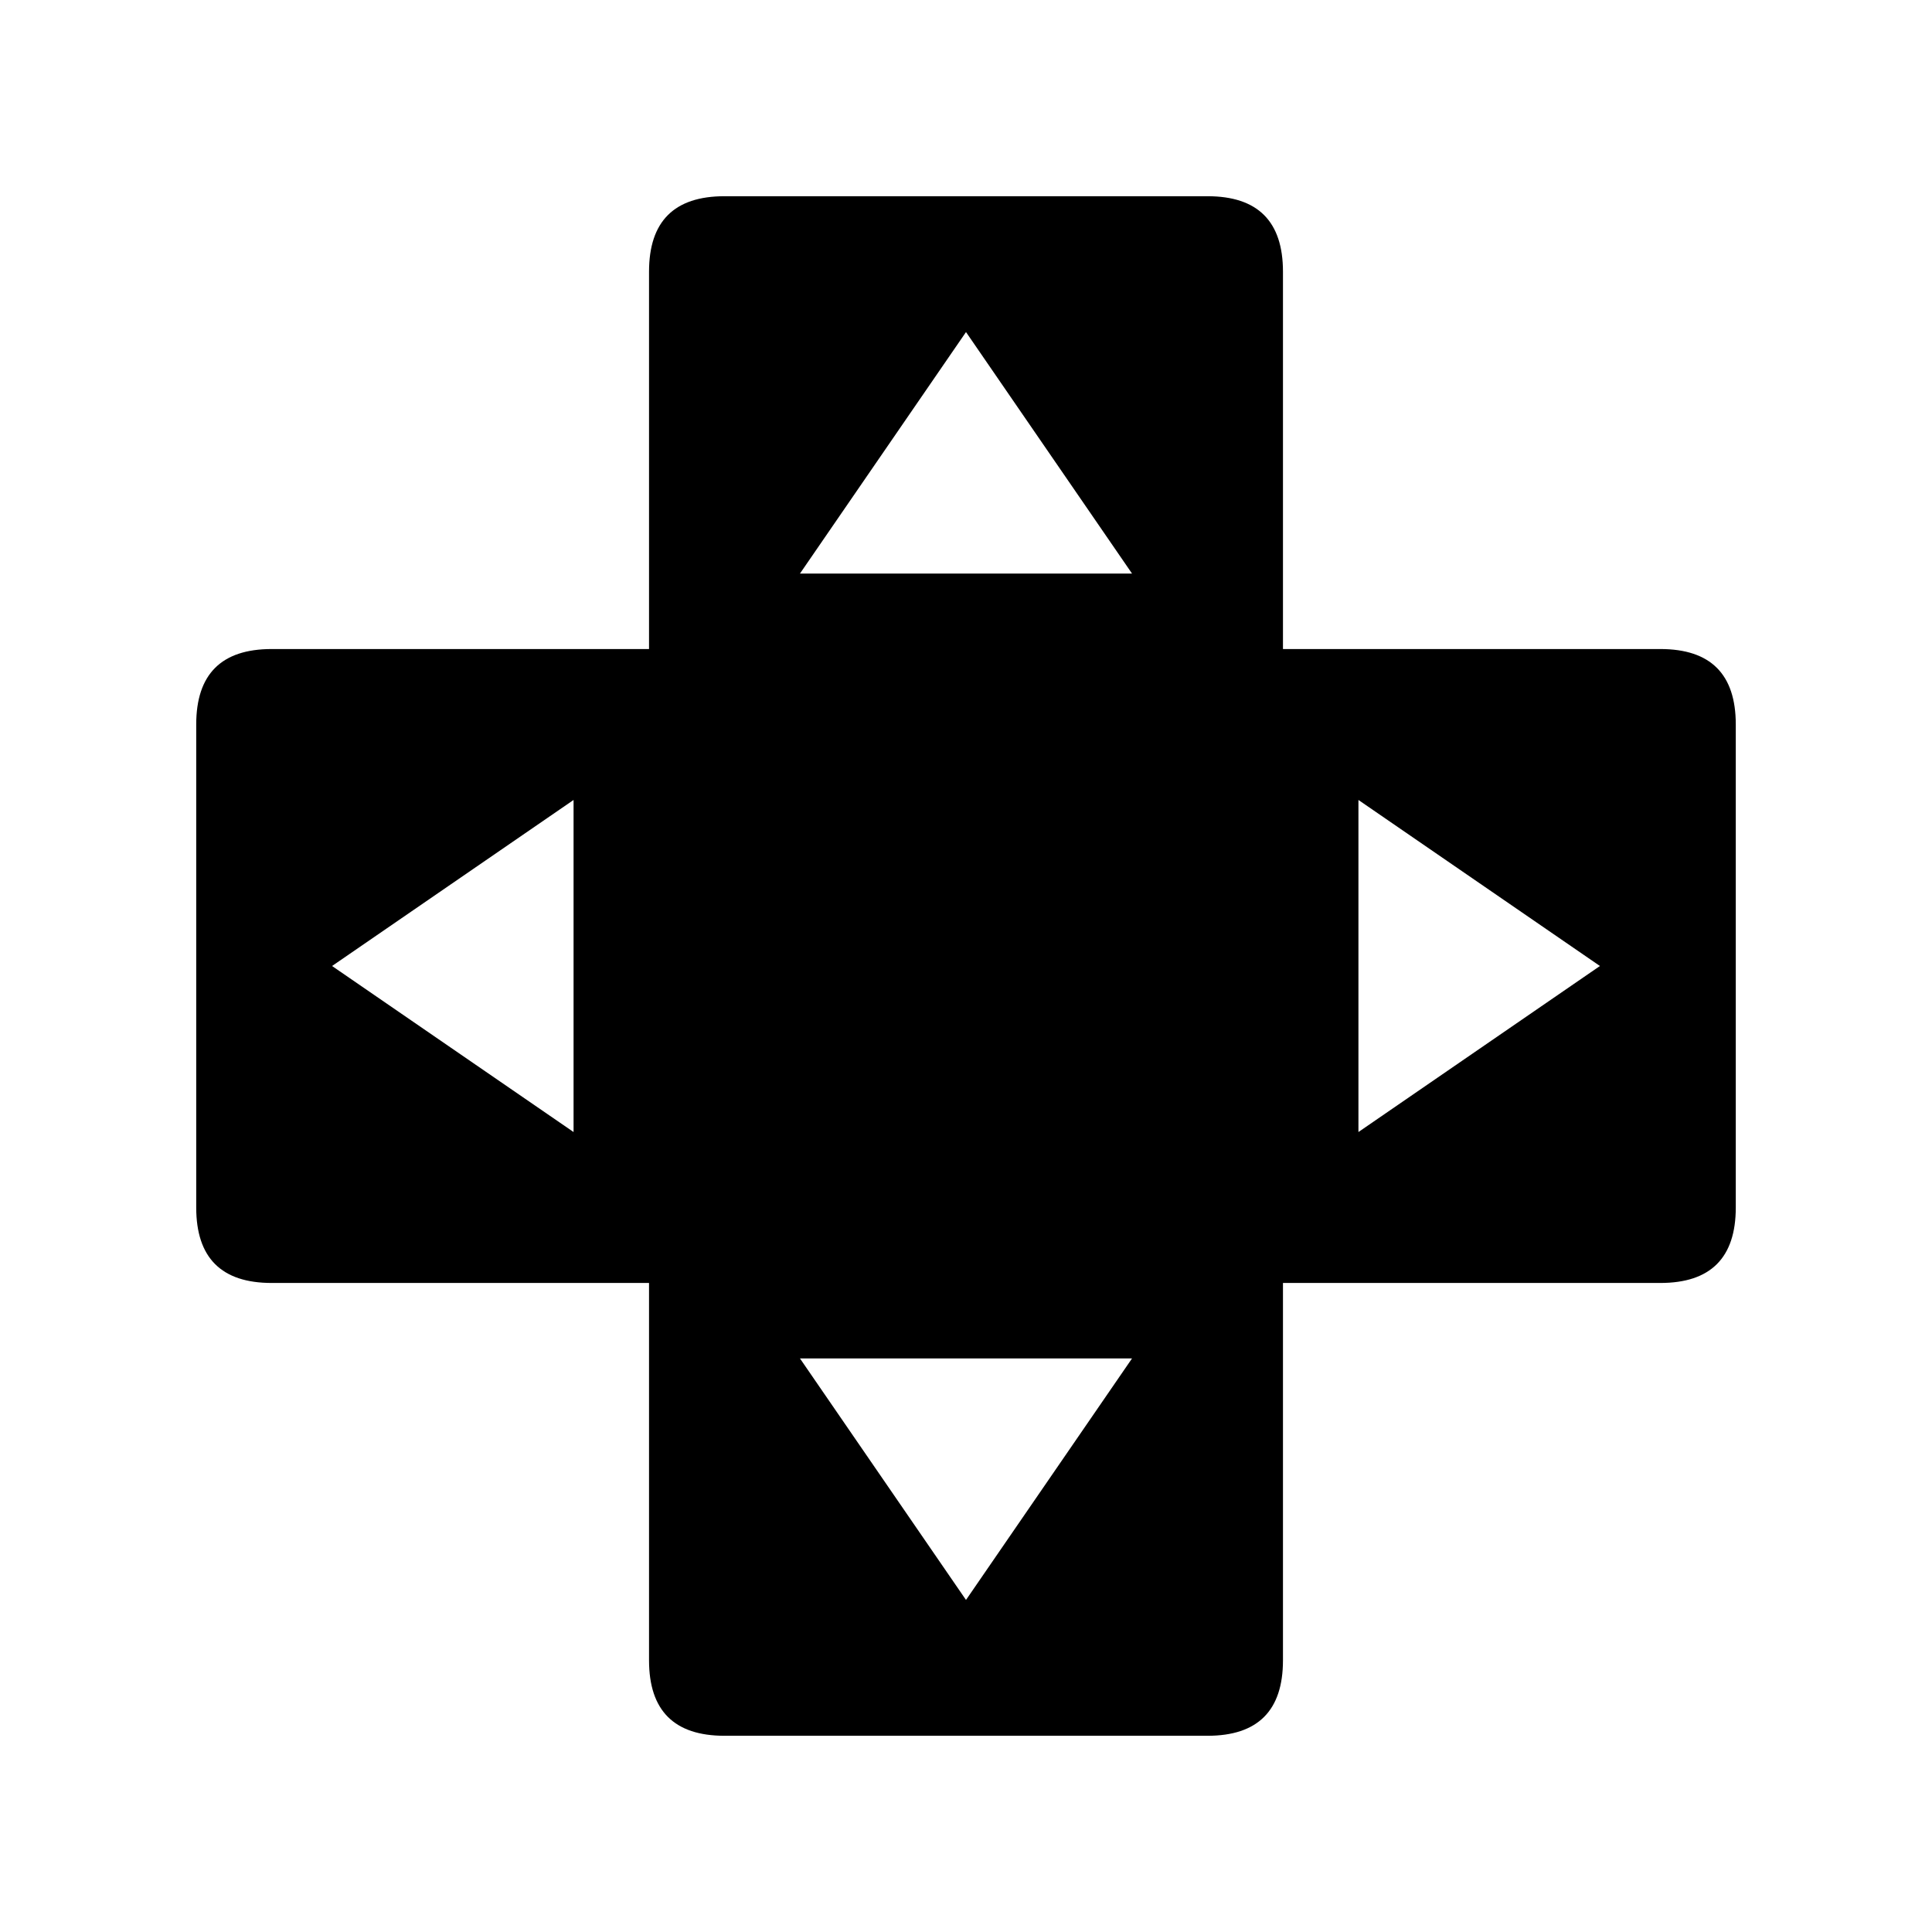
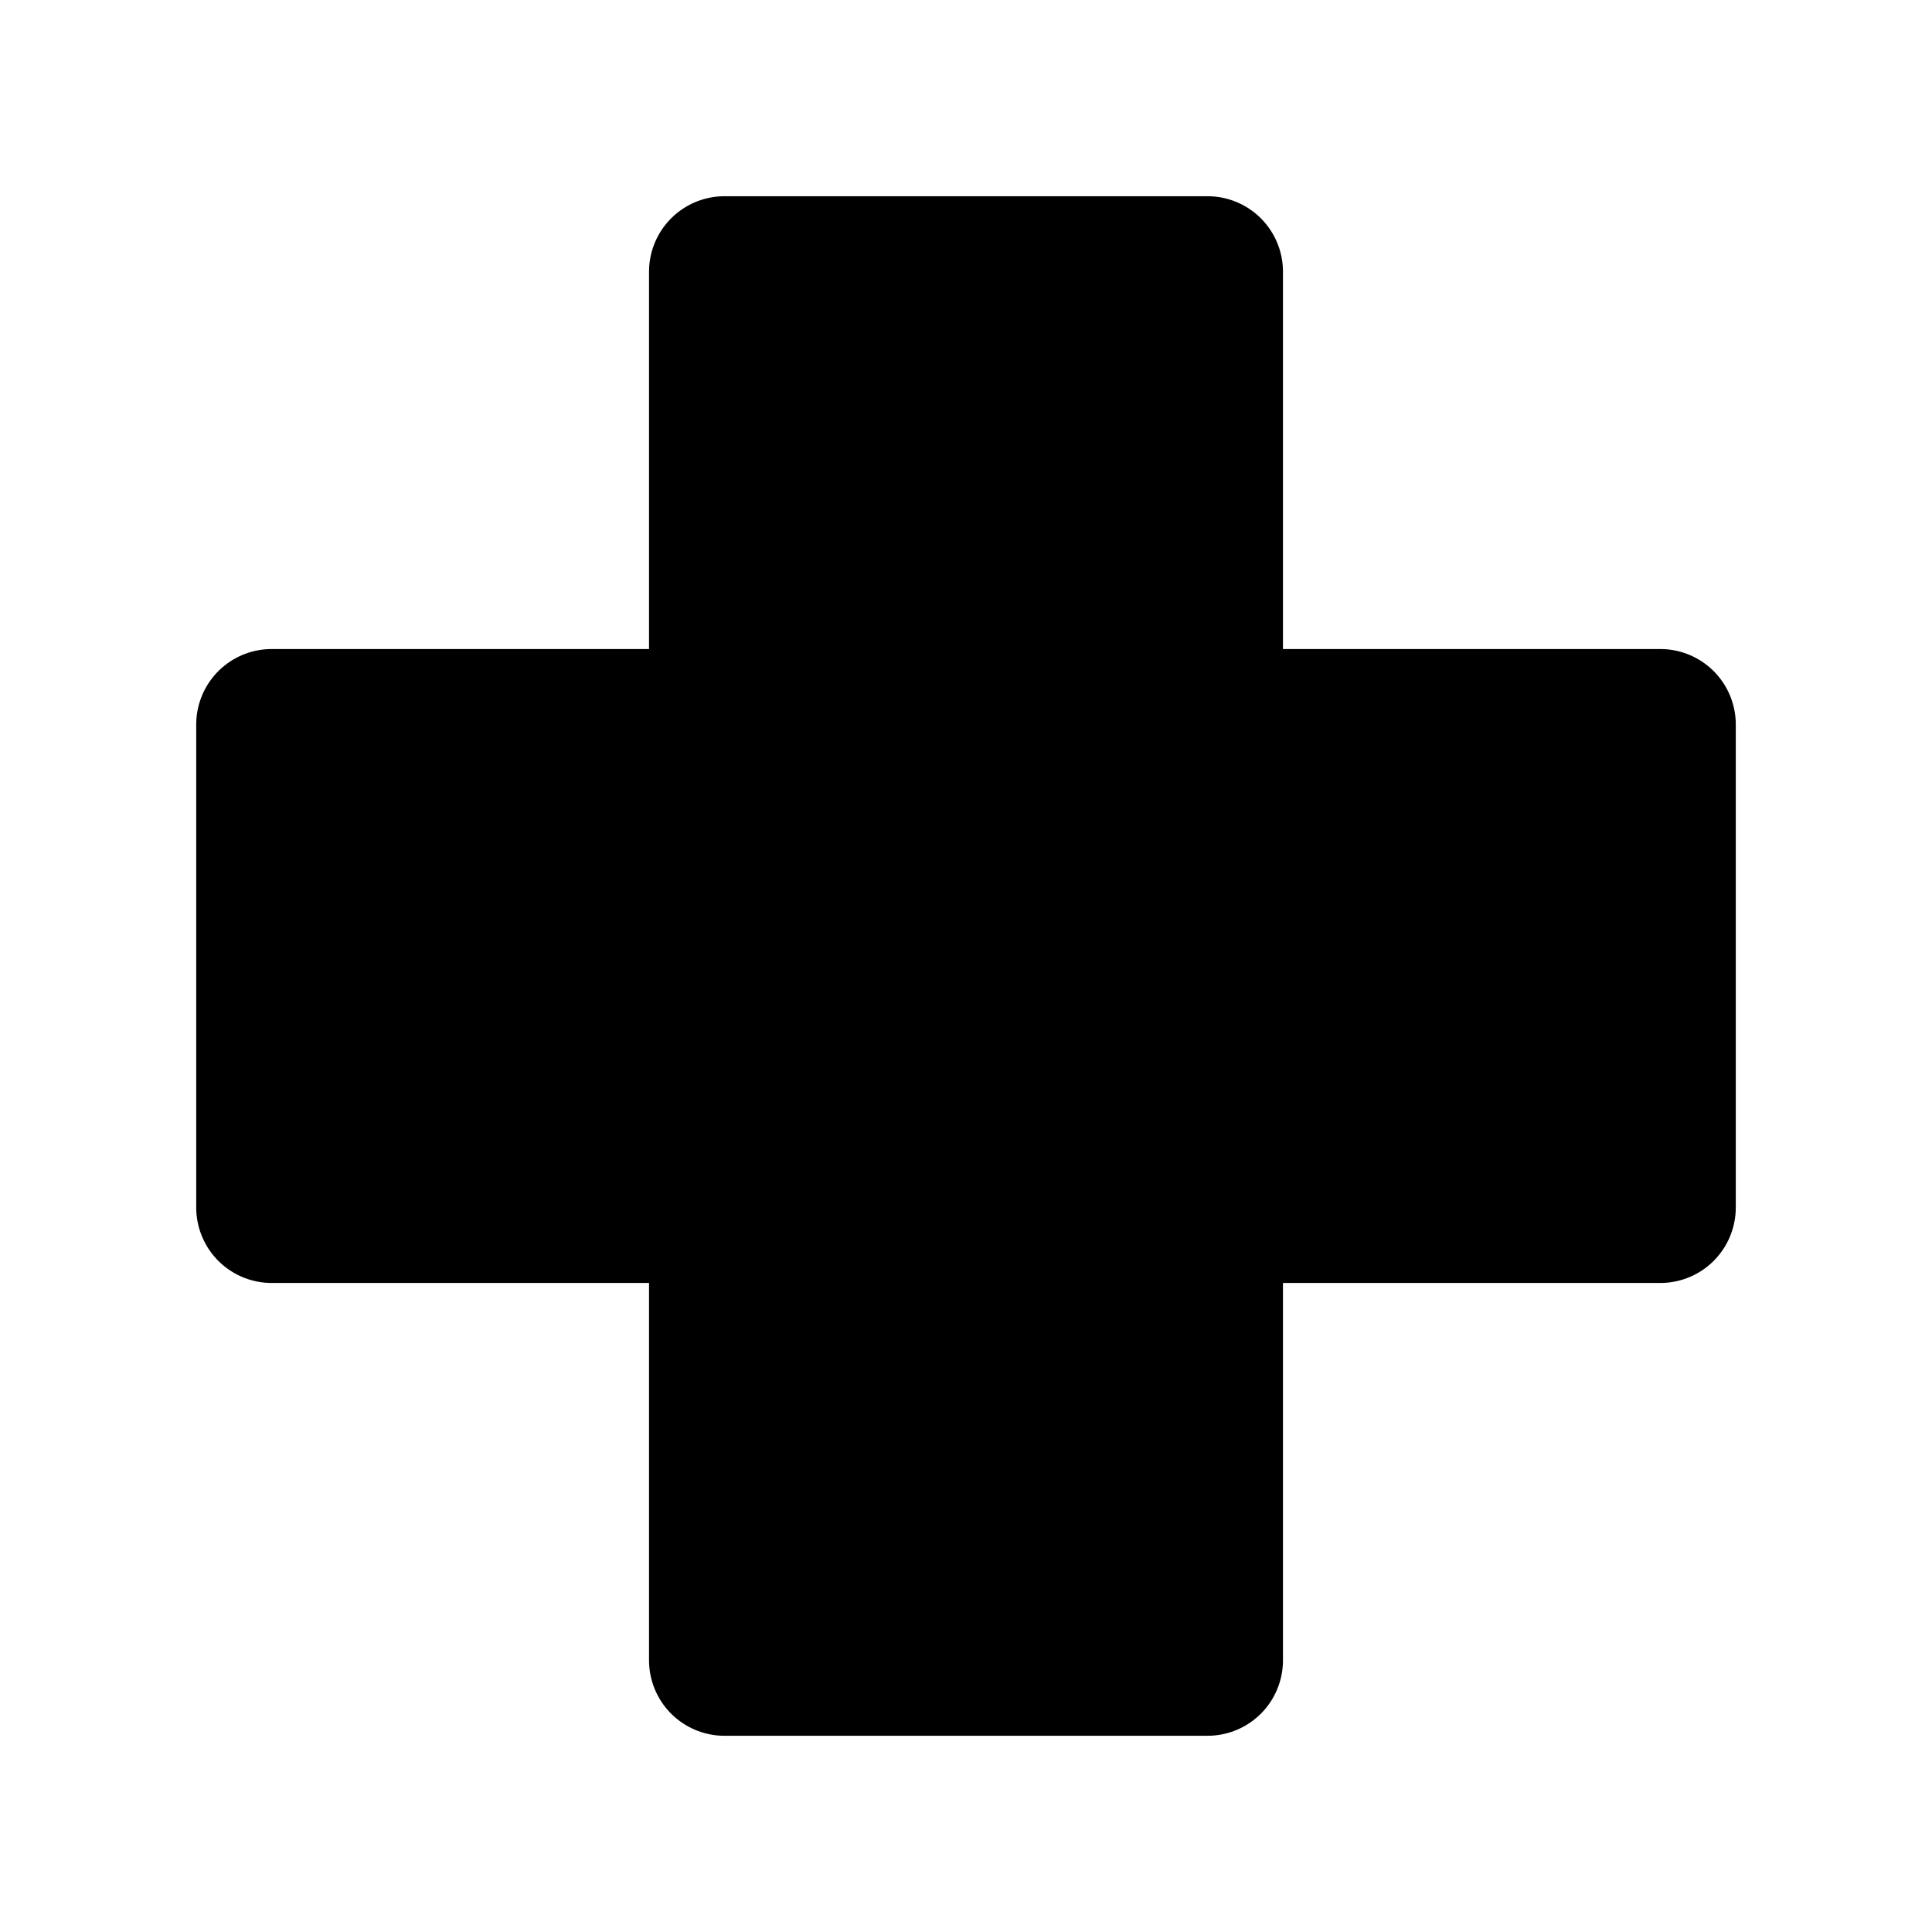
<svg xmlns="http://www.w3.org/2000/svg" viewBox="0 0 64 64" fill="none" stroke="currentColor" stroke-width="5" stroke-linecap="round" stroke-linejoin="round">
-   <path fill="currentColor" stroke="none" fill-rule="evenodd" d="M24 6.5H40Q42.5 6.5 42.5 9V21.5H55Q57.5 21.5 57.5 24V40Q57.5 42.5 55 42.5H42.5V55Q42.5 57.5 40 57.5H24Q21.5 57.5 21.5 55V42.5H9Q6.5 42.5 6.5 40V24Q6.5 21.5 9 21.5H21.5V9Q21.5 6.5 24 6.5ZM32 11L37.5 19H26.5ZM32 53L37.5 45H26.5ZM11 32L19 26.5V37.5ZM53 32L45 26.5V37.5Z" />
+   <path fill="currentColor" d="M24 9H40V24H55V40H40V55H24V40H9V24H24Z" />
</svg>
